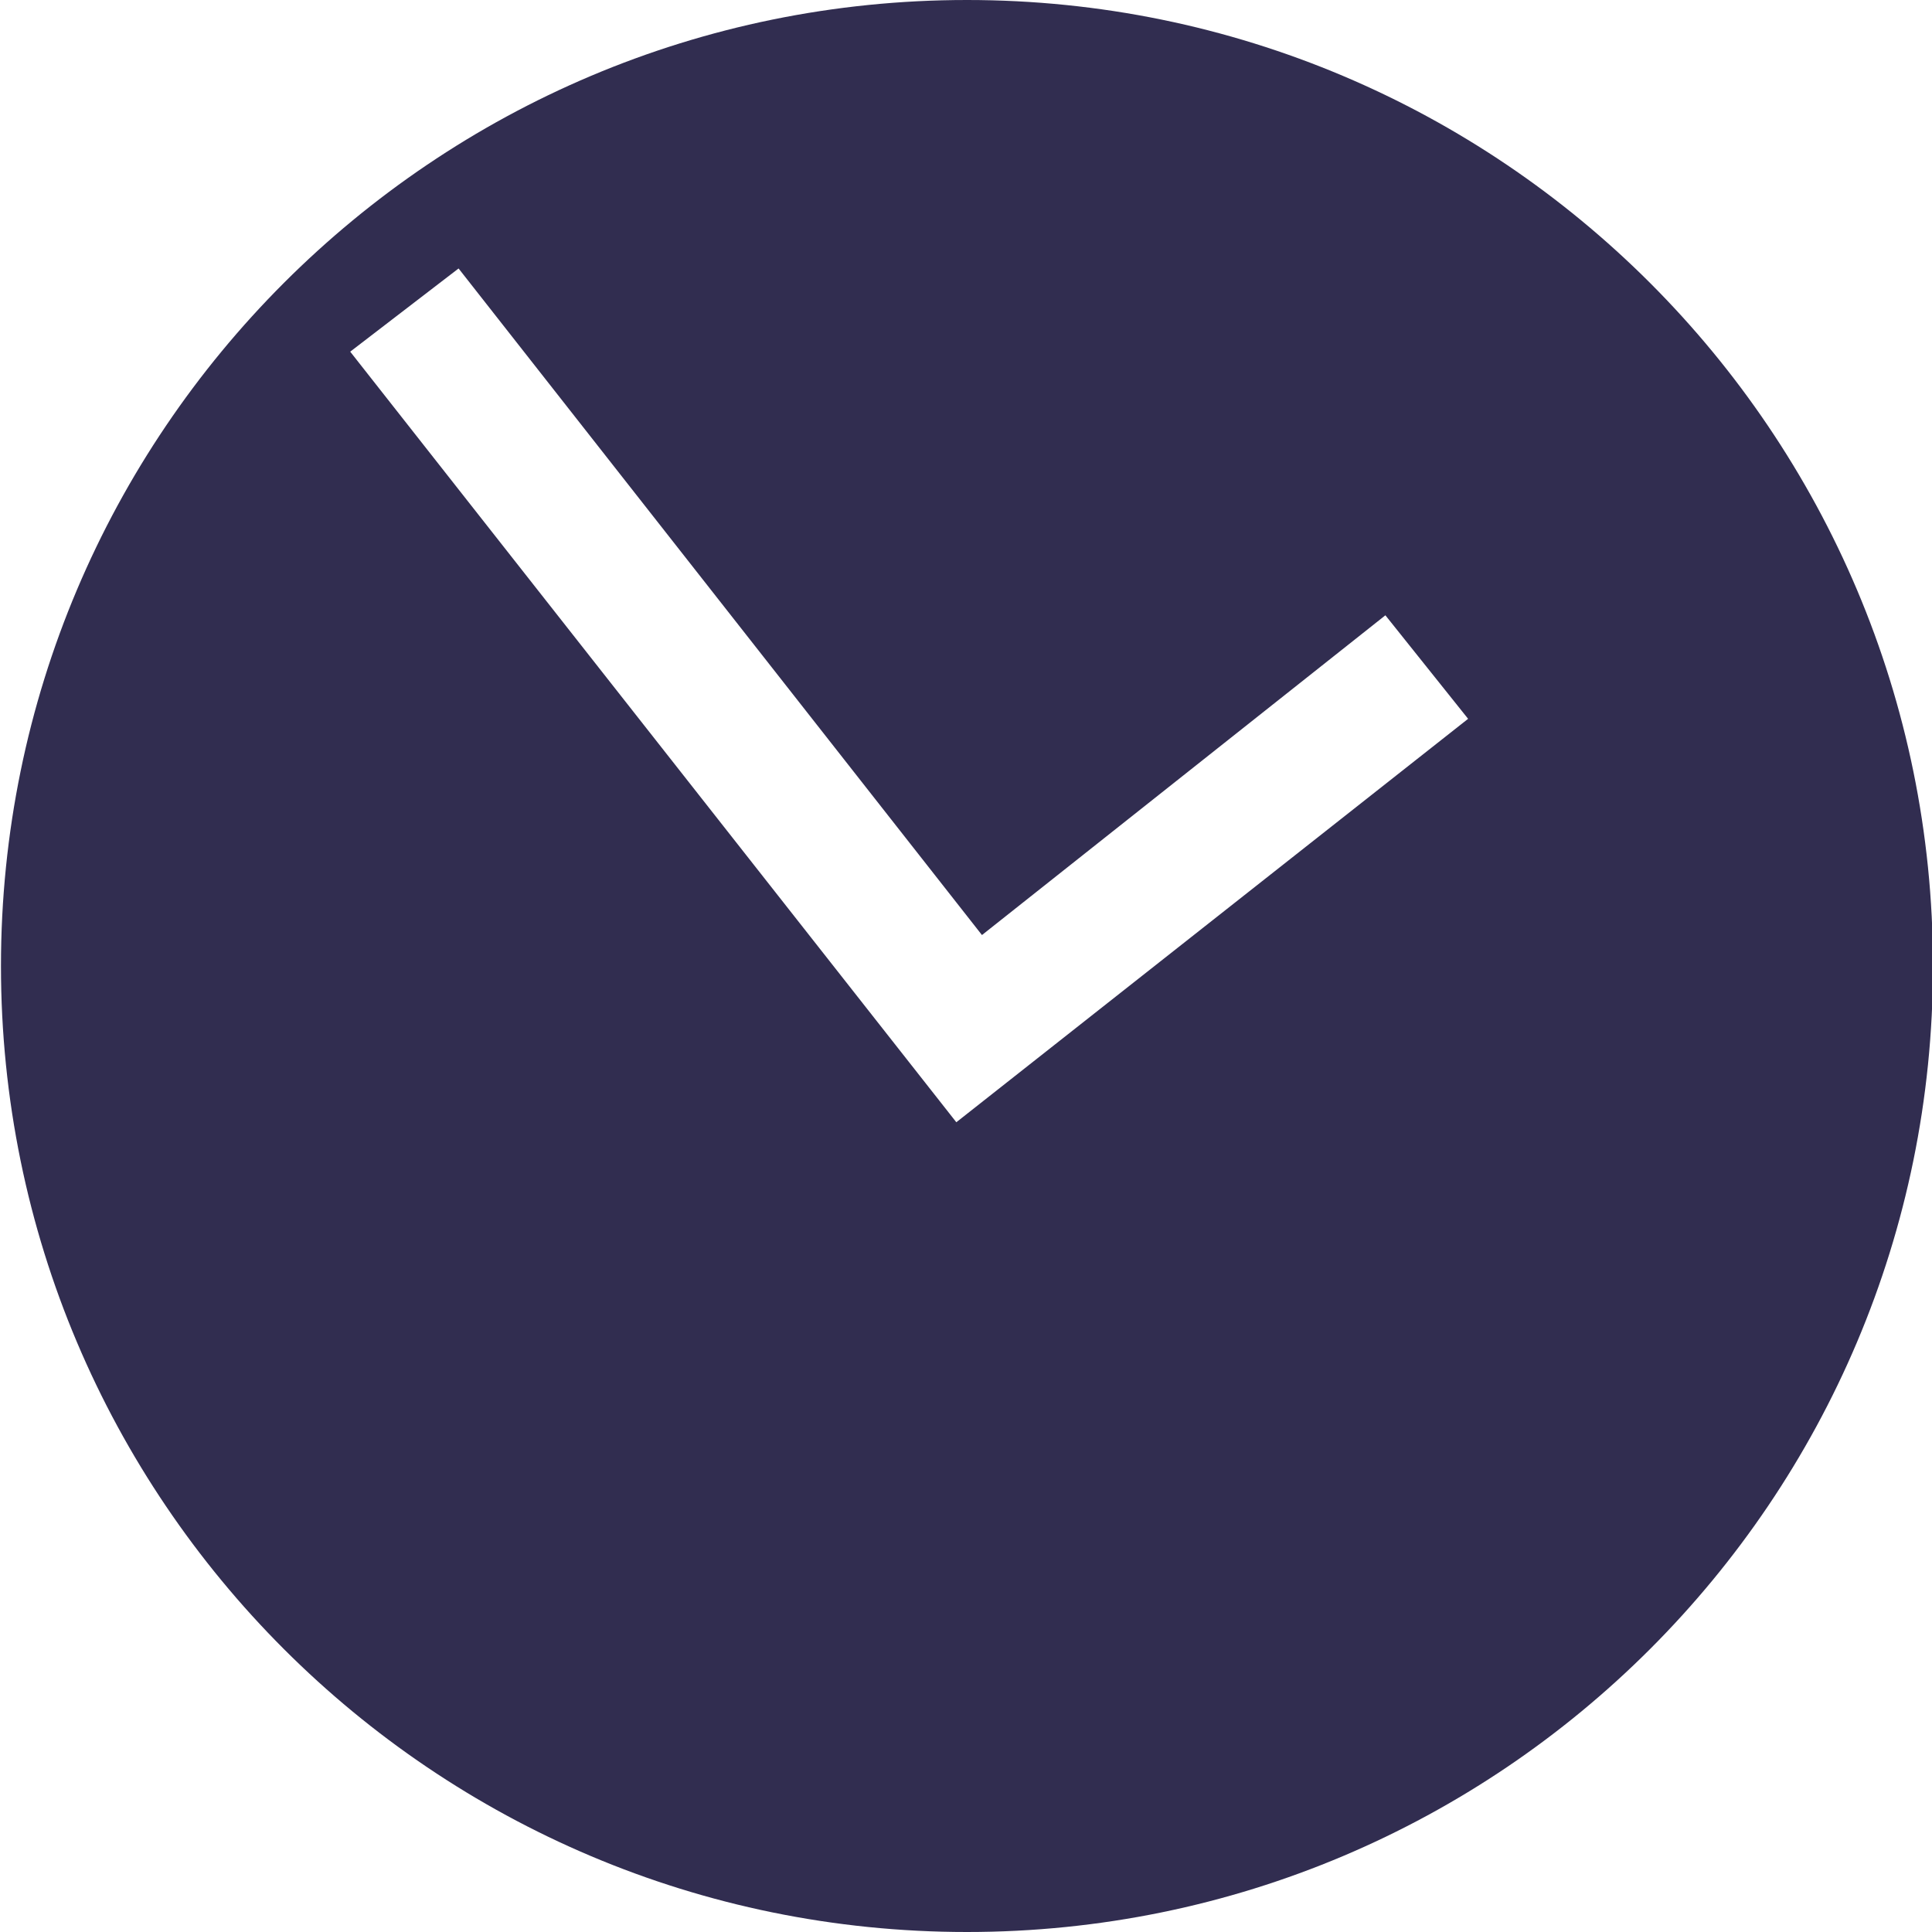
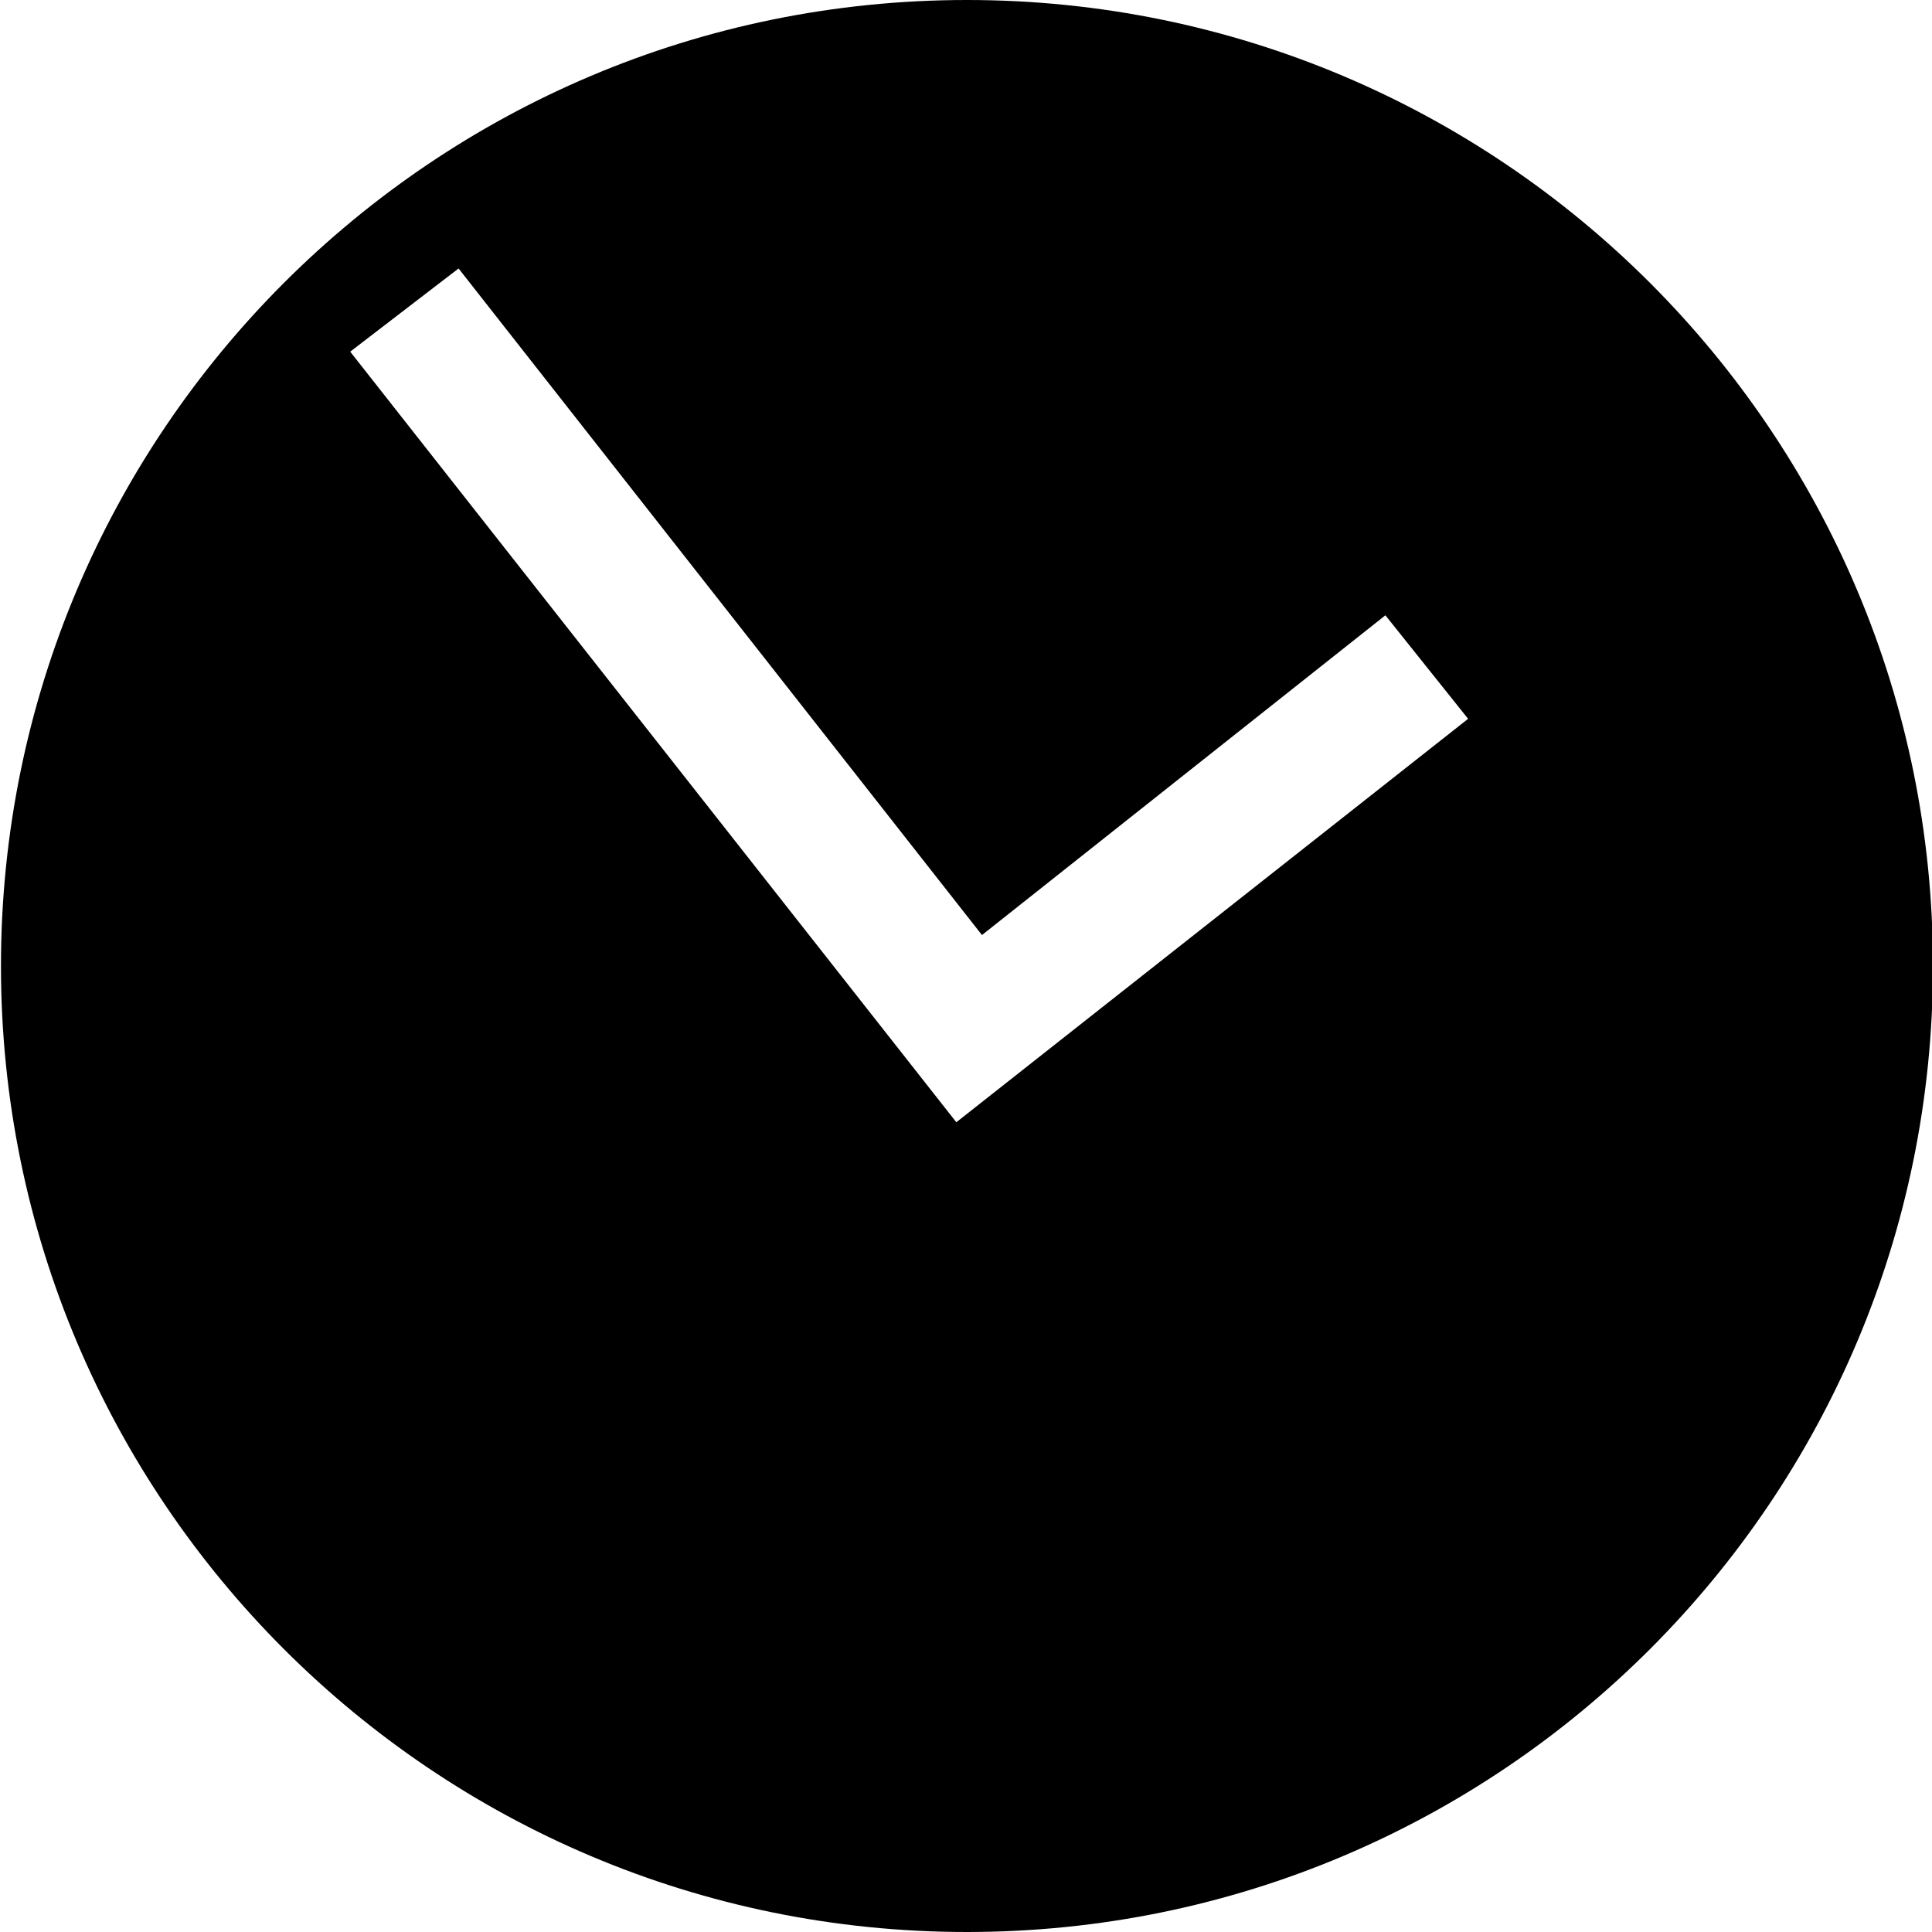
<svg xmlns="http://www.w3.org/2000/svg" viewBox="-97 221.5 399.4 399.4">
-   <path fill="#312D50" d="M102.9 221.5c-110.3 0-199.7 89.4-199.7 199.7s89.4 199.7 199.7 199.7 199.7-89.4 199.7-199.7-89.4-199.7-199.7-199.7zm-2.2 232L-24.6 294.2-2.2 277 106 414.8l83.4-66.1 17.1 21.4-105.8 83.4z" />
+   <path d="M102.9 221.5c-110.3 0-199.7 89.4-199.7 199.7s89.4 199.7 199.7 199.7 199.7-89.4 199.7-199.7-89.4-199.7-199.7-199.7zm-2.2 232L-24.6 294.2-2.2 277 106 414.8l83.4-66.1 17.1 21.4-105.8 83.4z" />
</svg>
